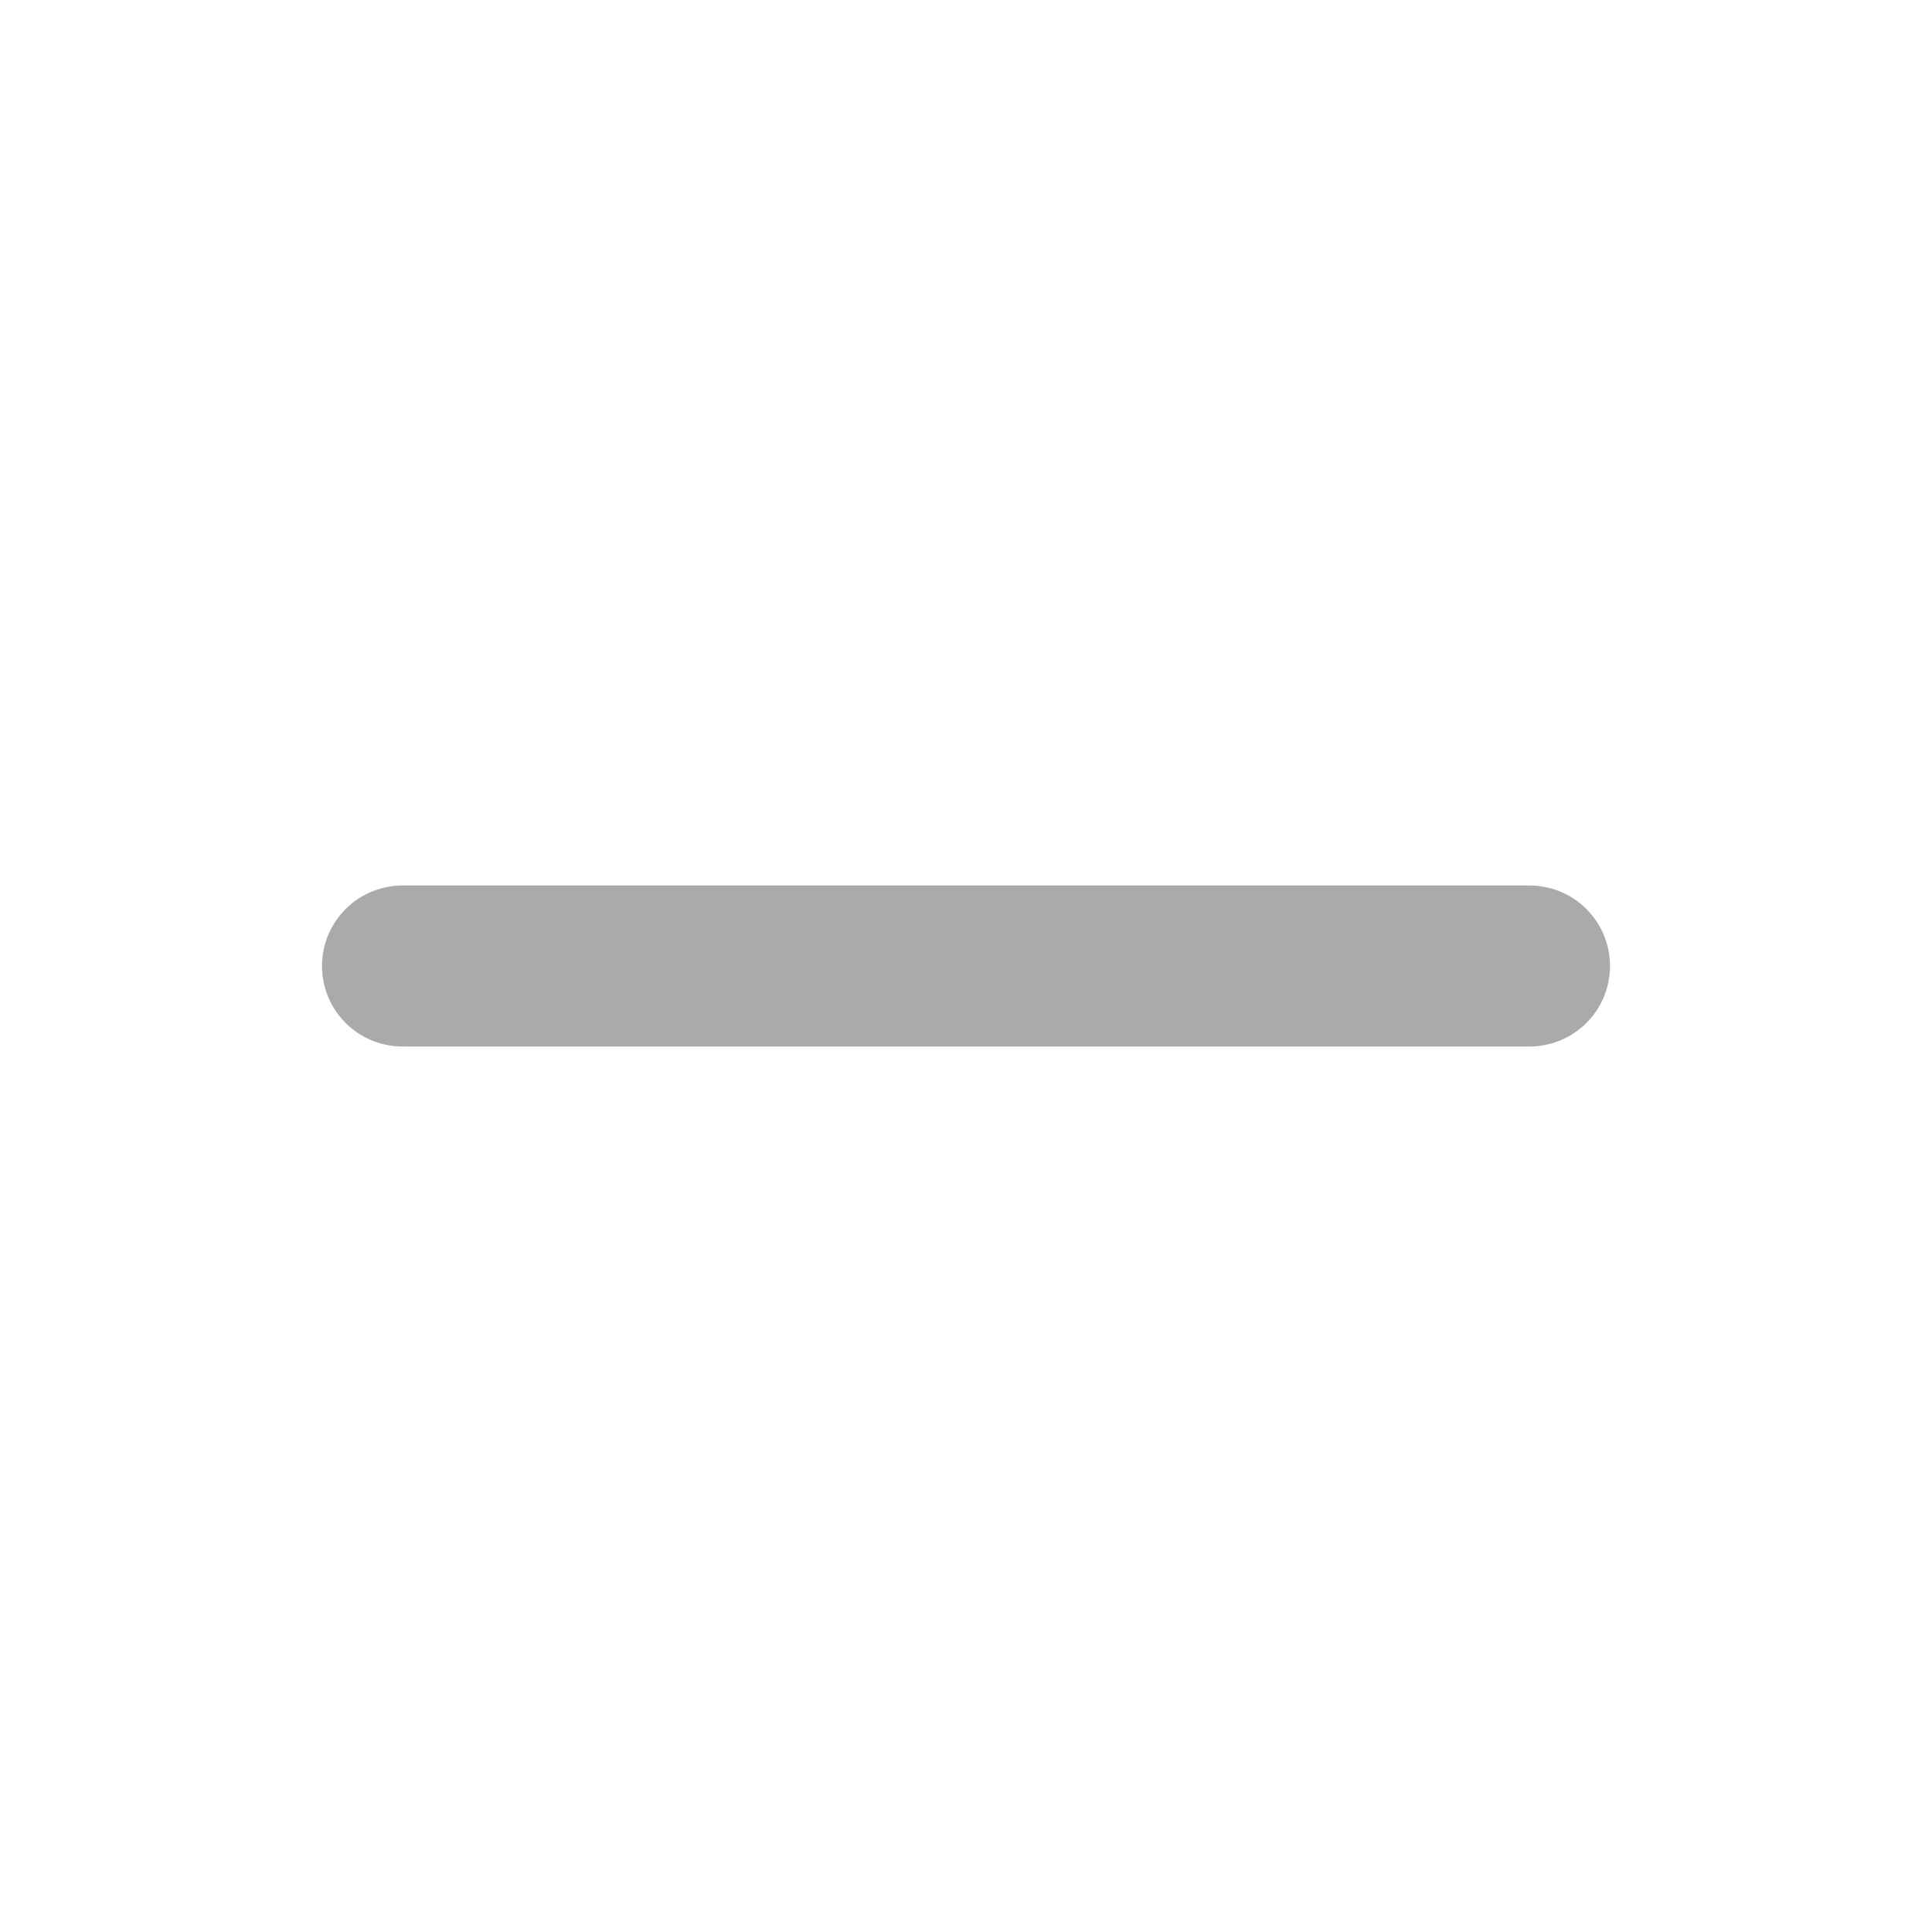
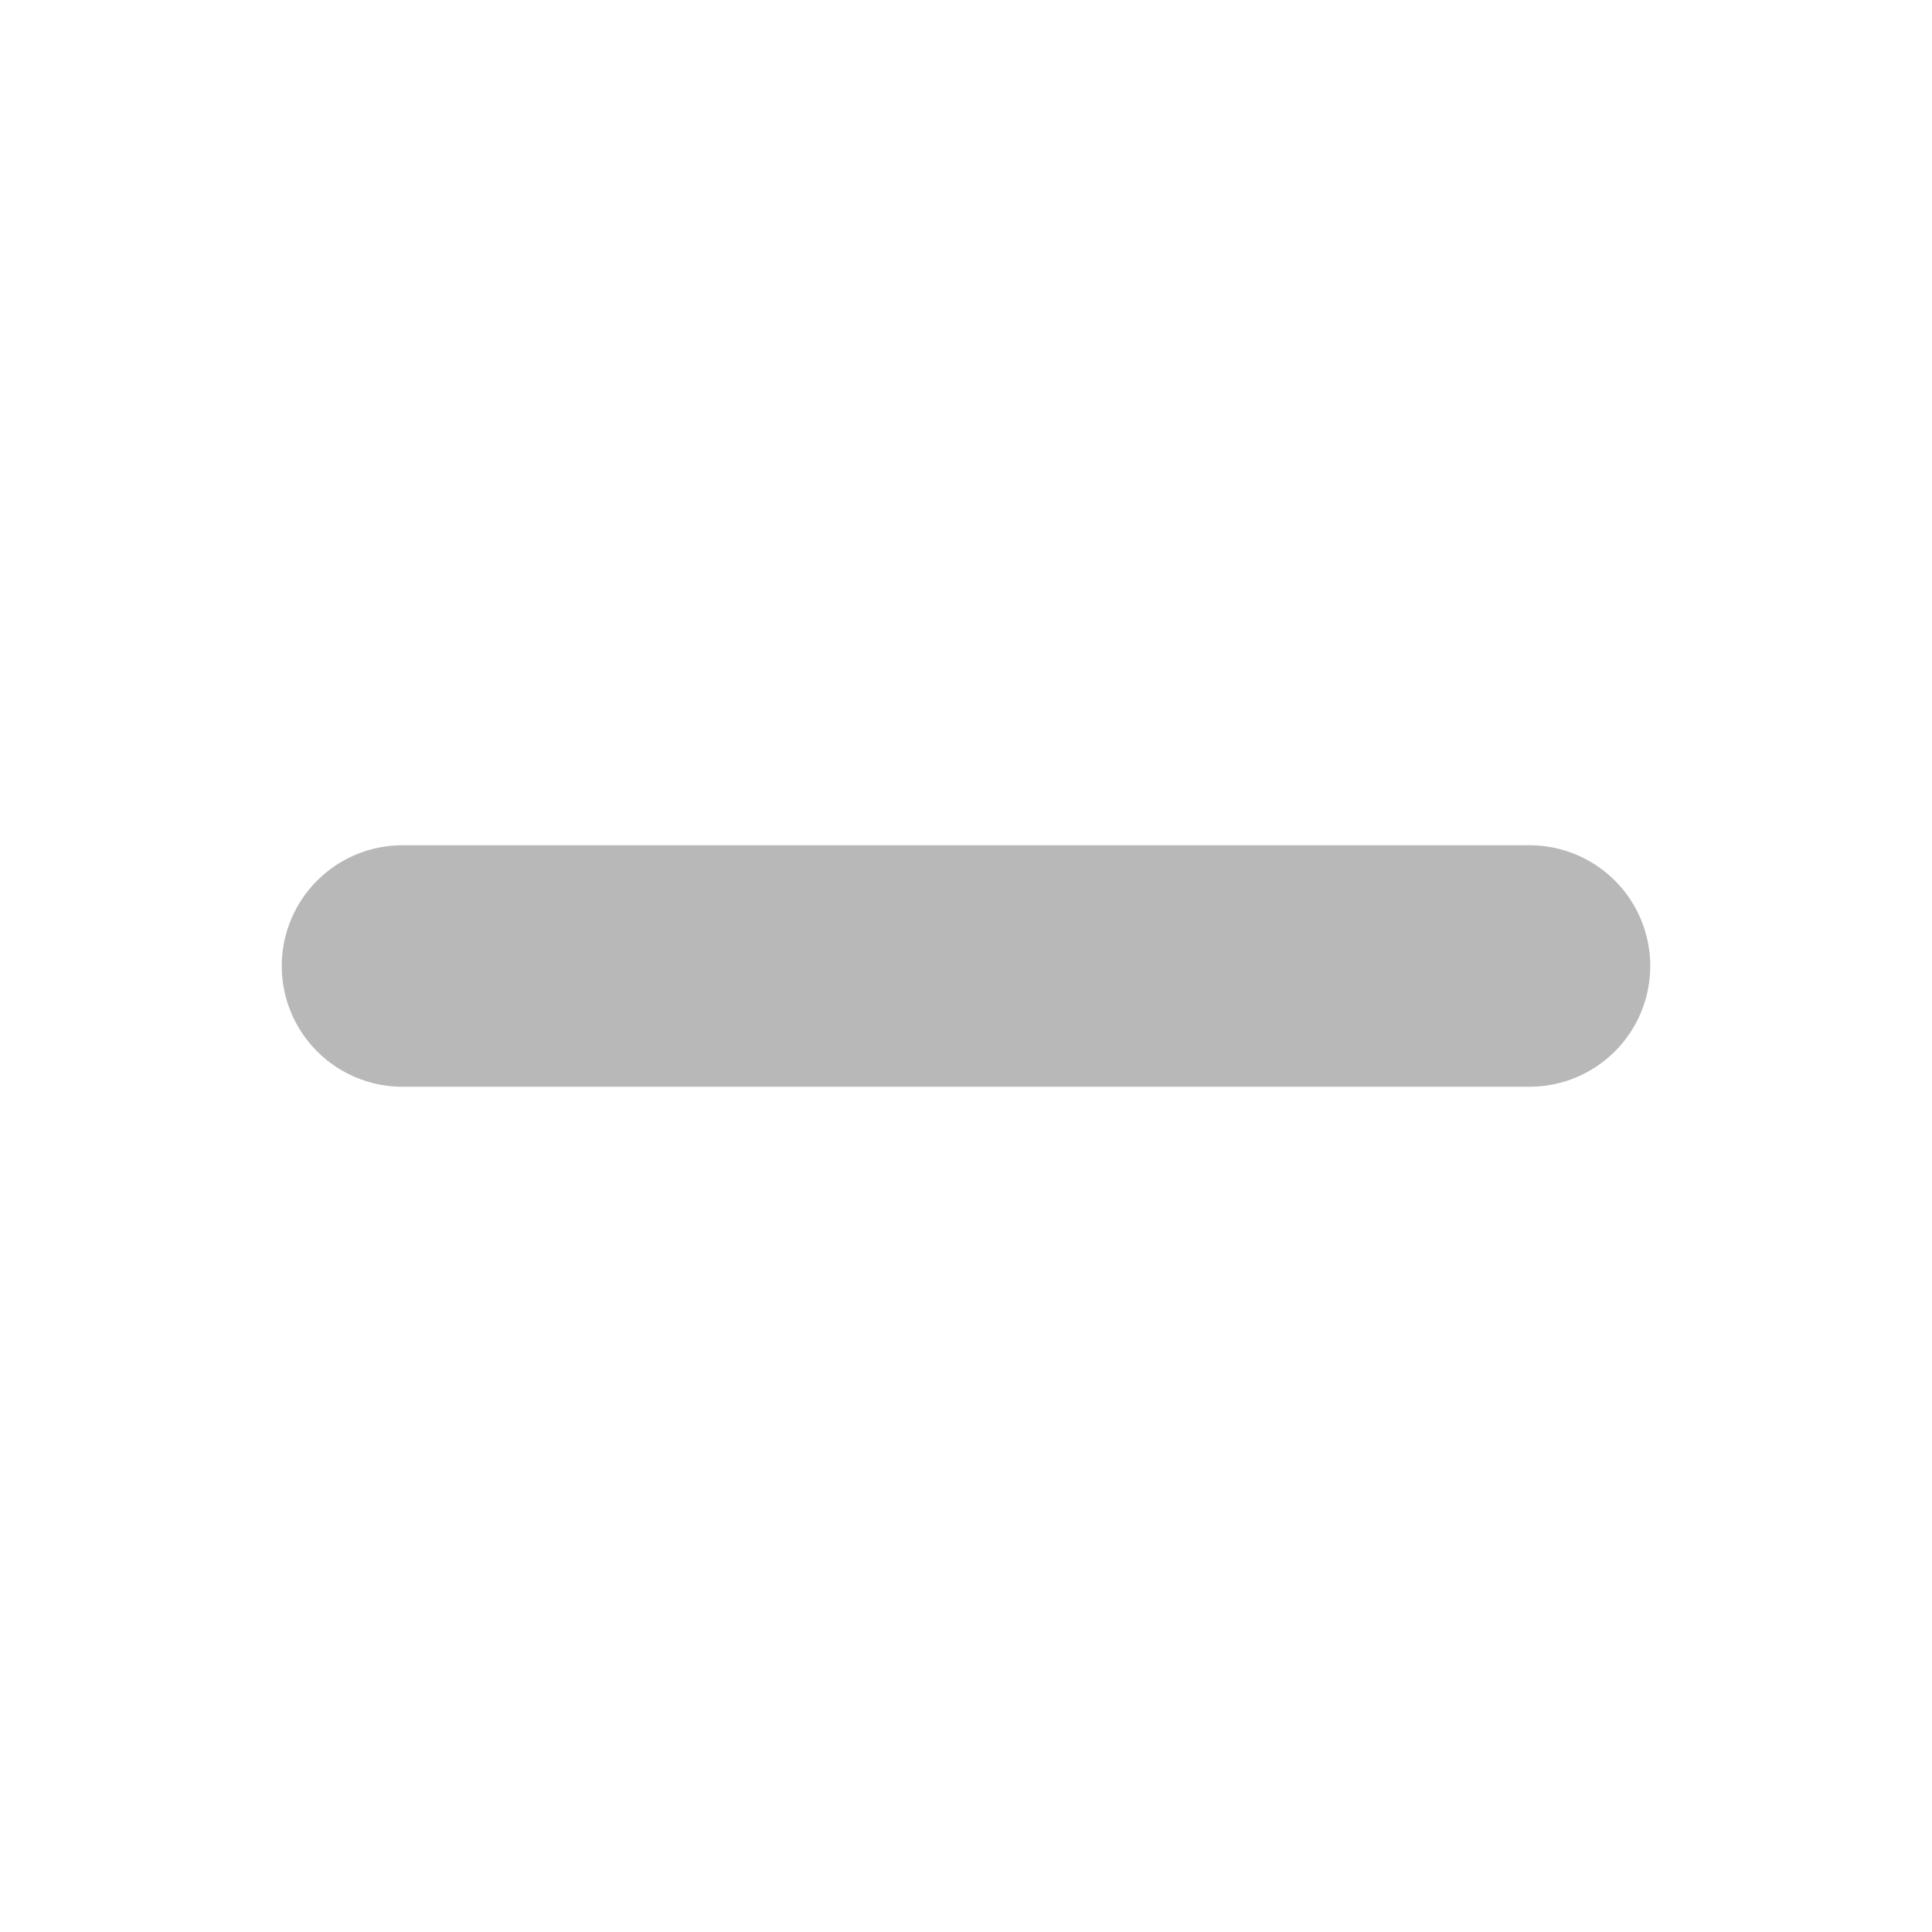
- <svg xmlns="http://www.w3.org/2000/svg" width="24" height="24" viewBox="0 0 24 24" fill="none" stroke="#AAAAAA" stroke-width="2" stroke-linecap="round" stroke-linejoin="round" class="feather feather-minus">
+ <svg xmlns="http://www.w3.org/2000/svg" width="68" height="68" viewBox="0 0 24 24" fill="none" stroke="#B8B8B8" stroke-width="3" stroke-linecap="round" stroke-linejoin="round" class="feather feather-minus">
  <line x1="5" y1="12" x2="19" y2="12" />
</svg>
